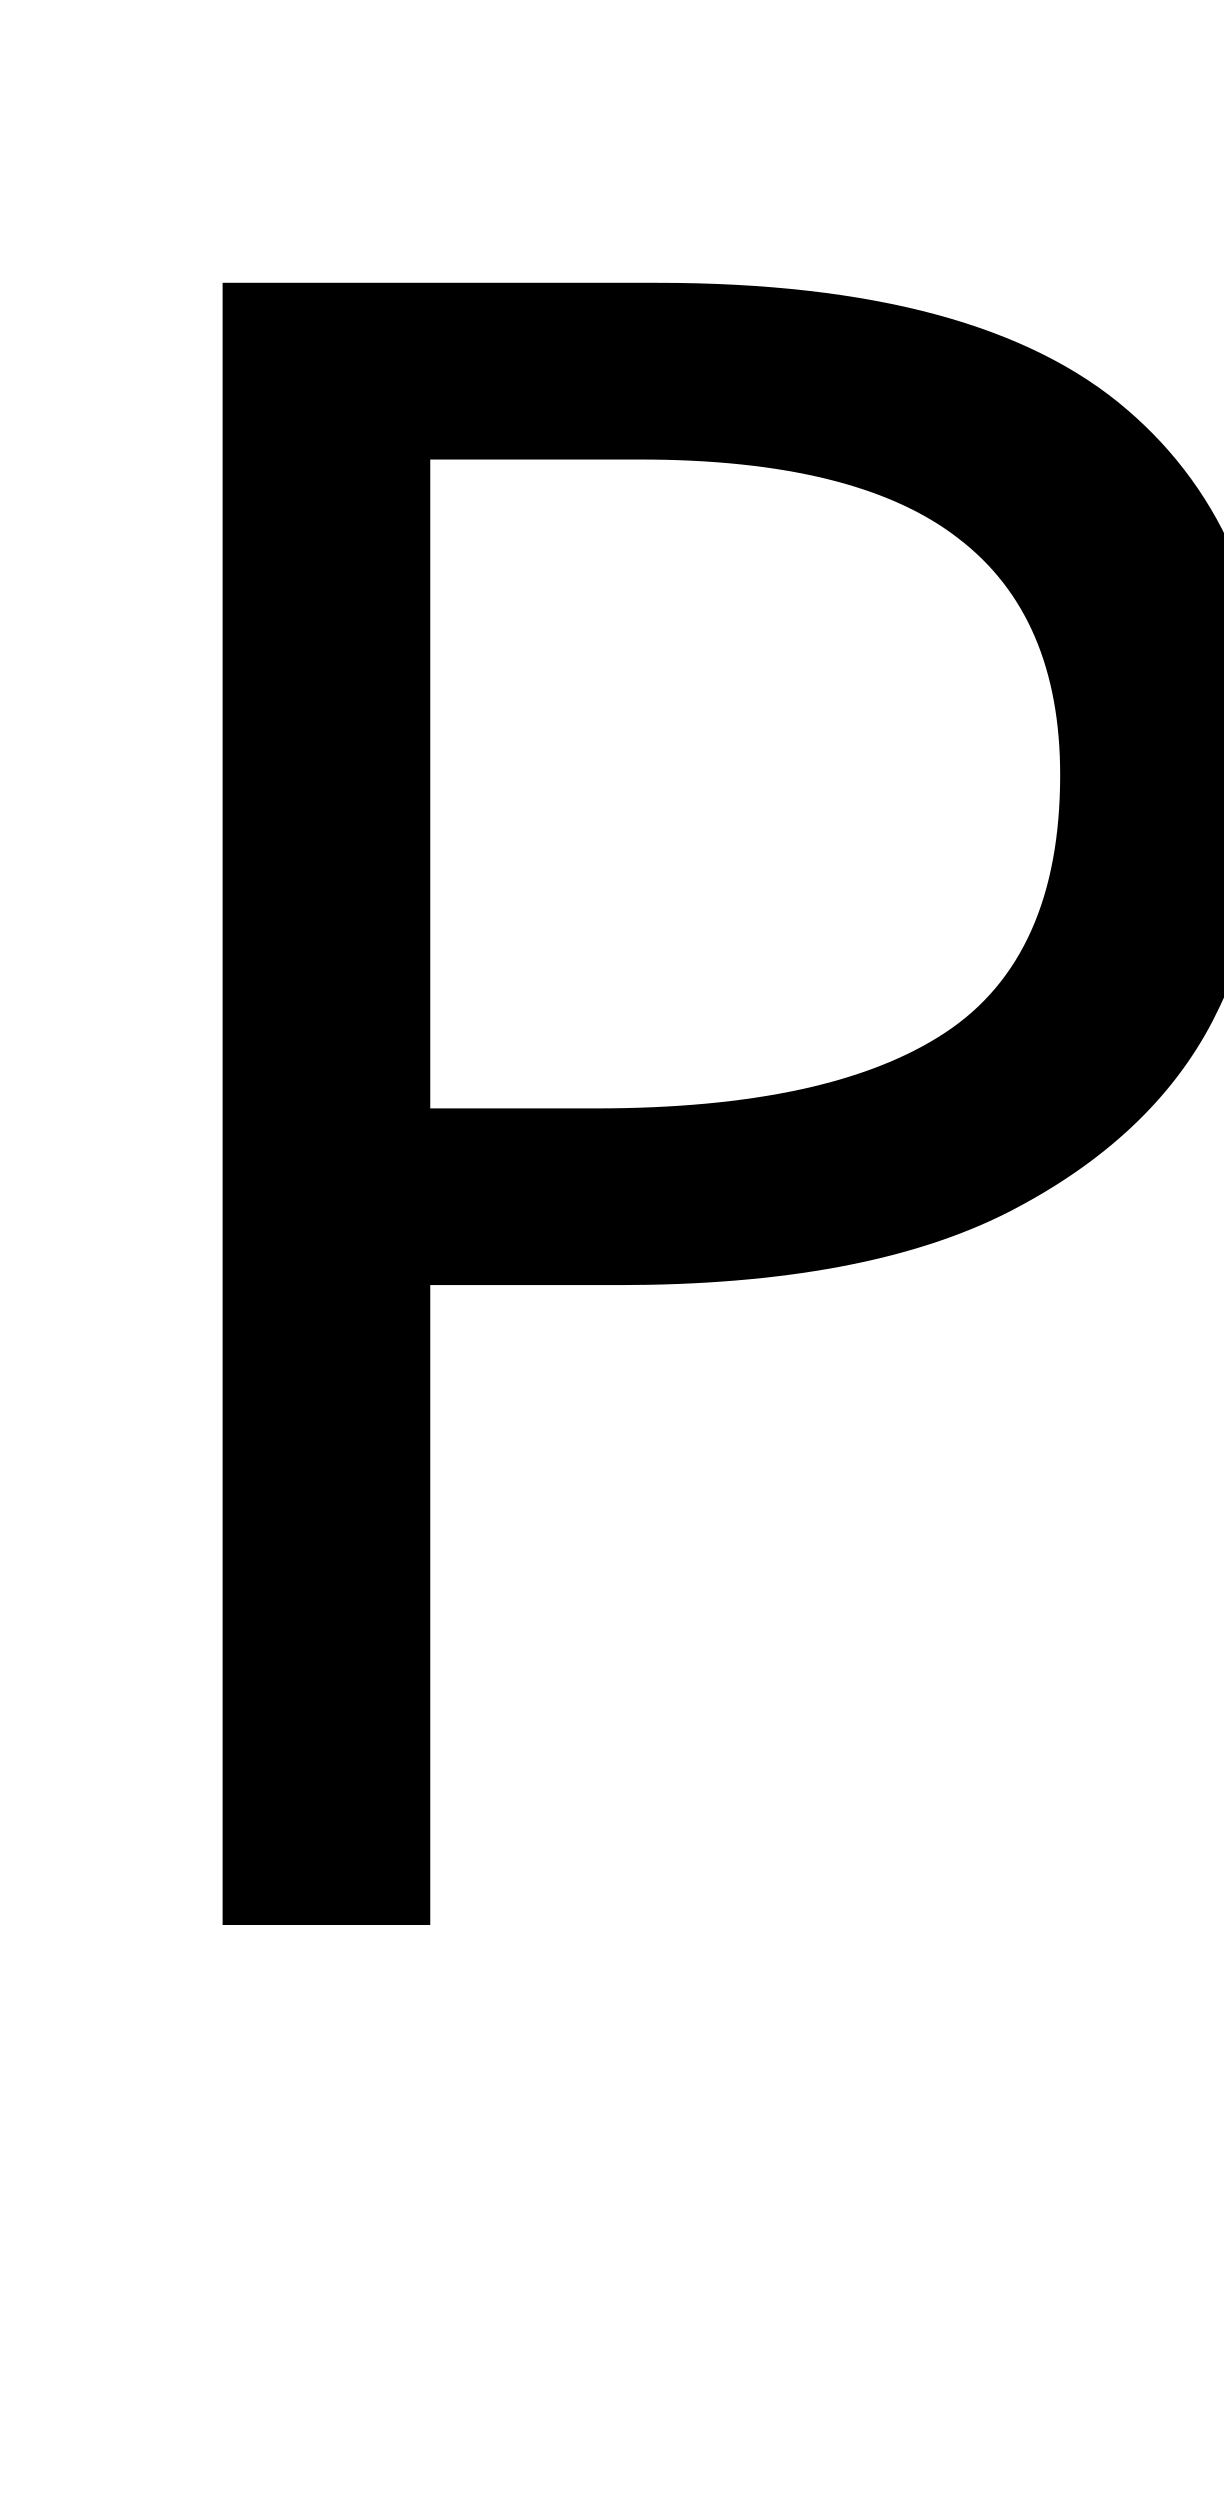
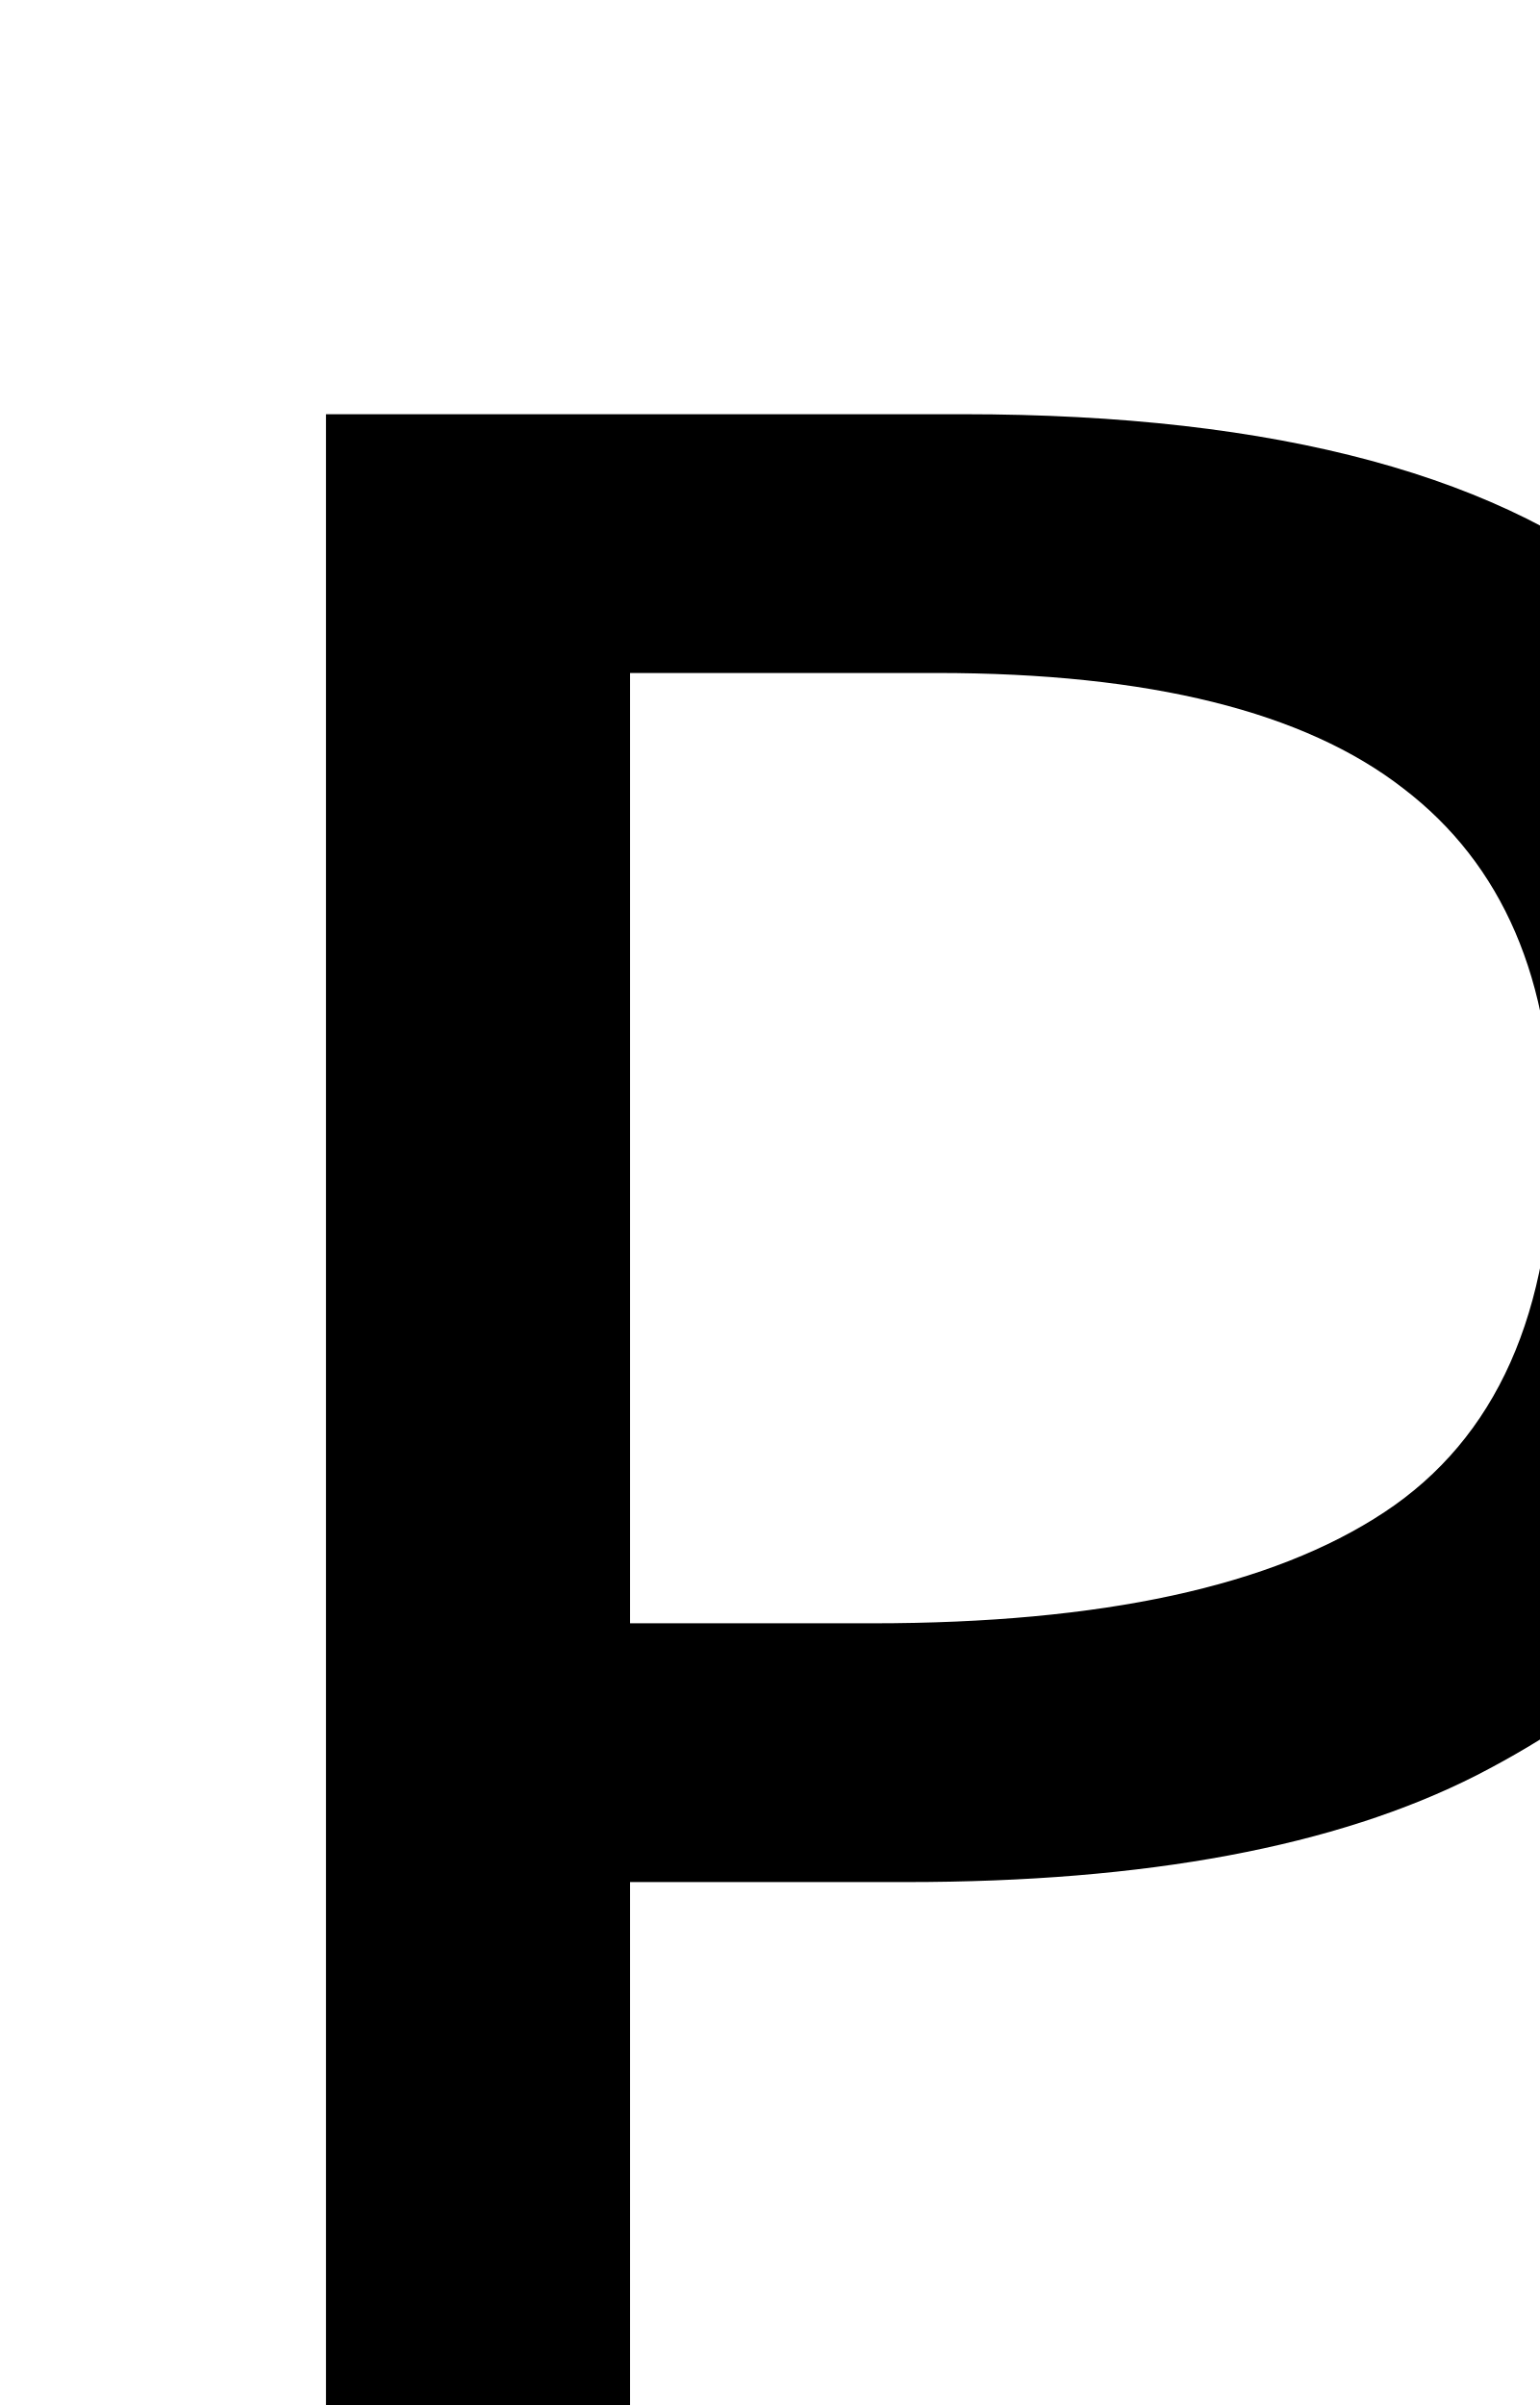
- <svg xmlns="http://www.w3.org/2000/svg" id="a" viewBox="0 0 19.15 39.13">
+ <svg xmlns="http://www.w3.org/2000/svg" id="a">
  <text transform="translate(0 30.13)" style="font-family:MyriadPro-Regular, 'Myriad Pro'; font-size:36px;">
    <tspan x="0" y="0">P</tspan>
  </text>
</svg>
